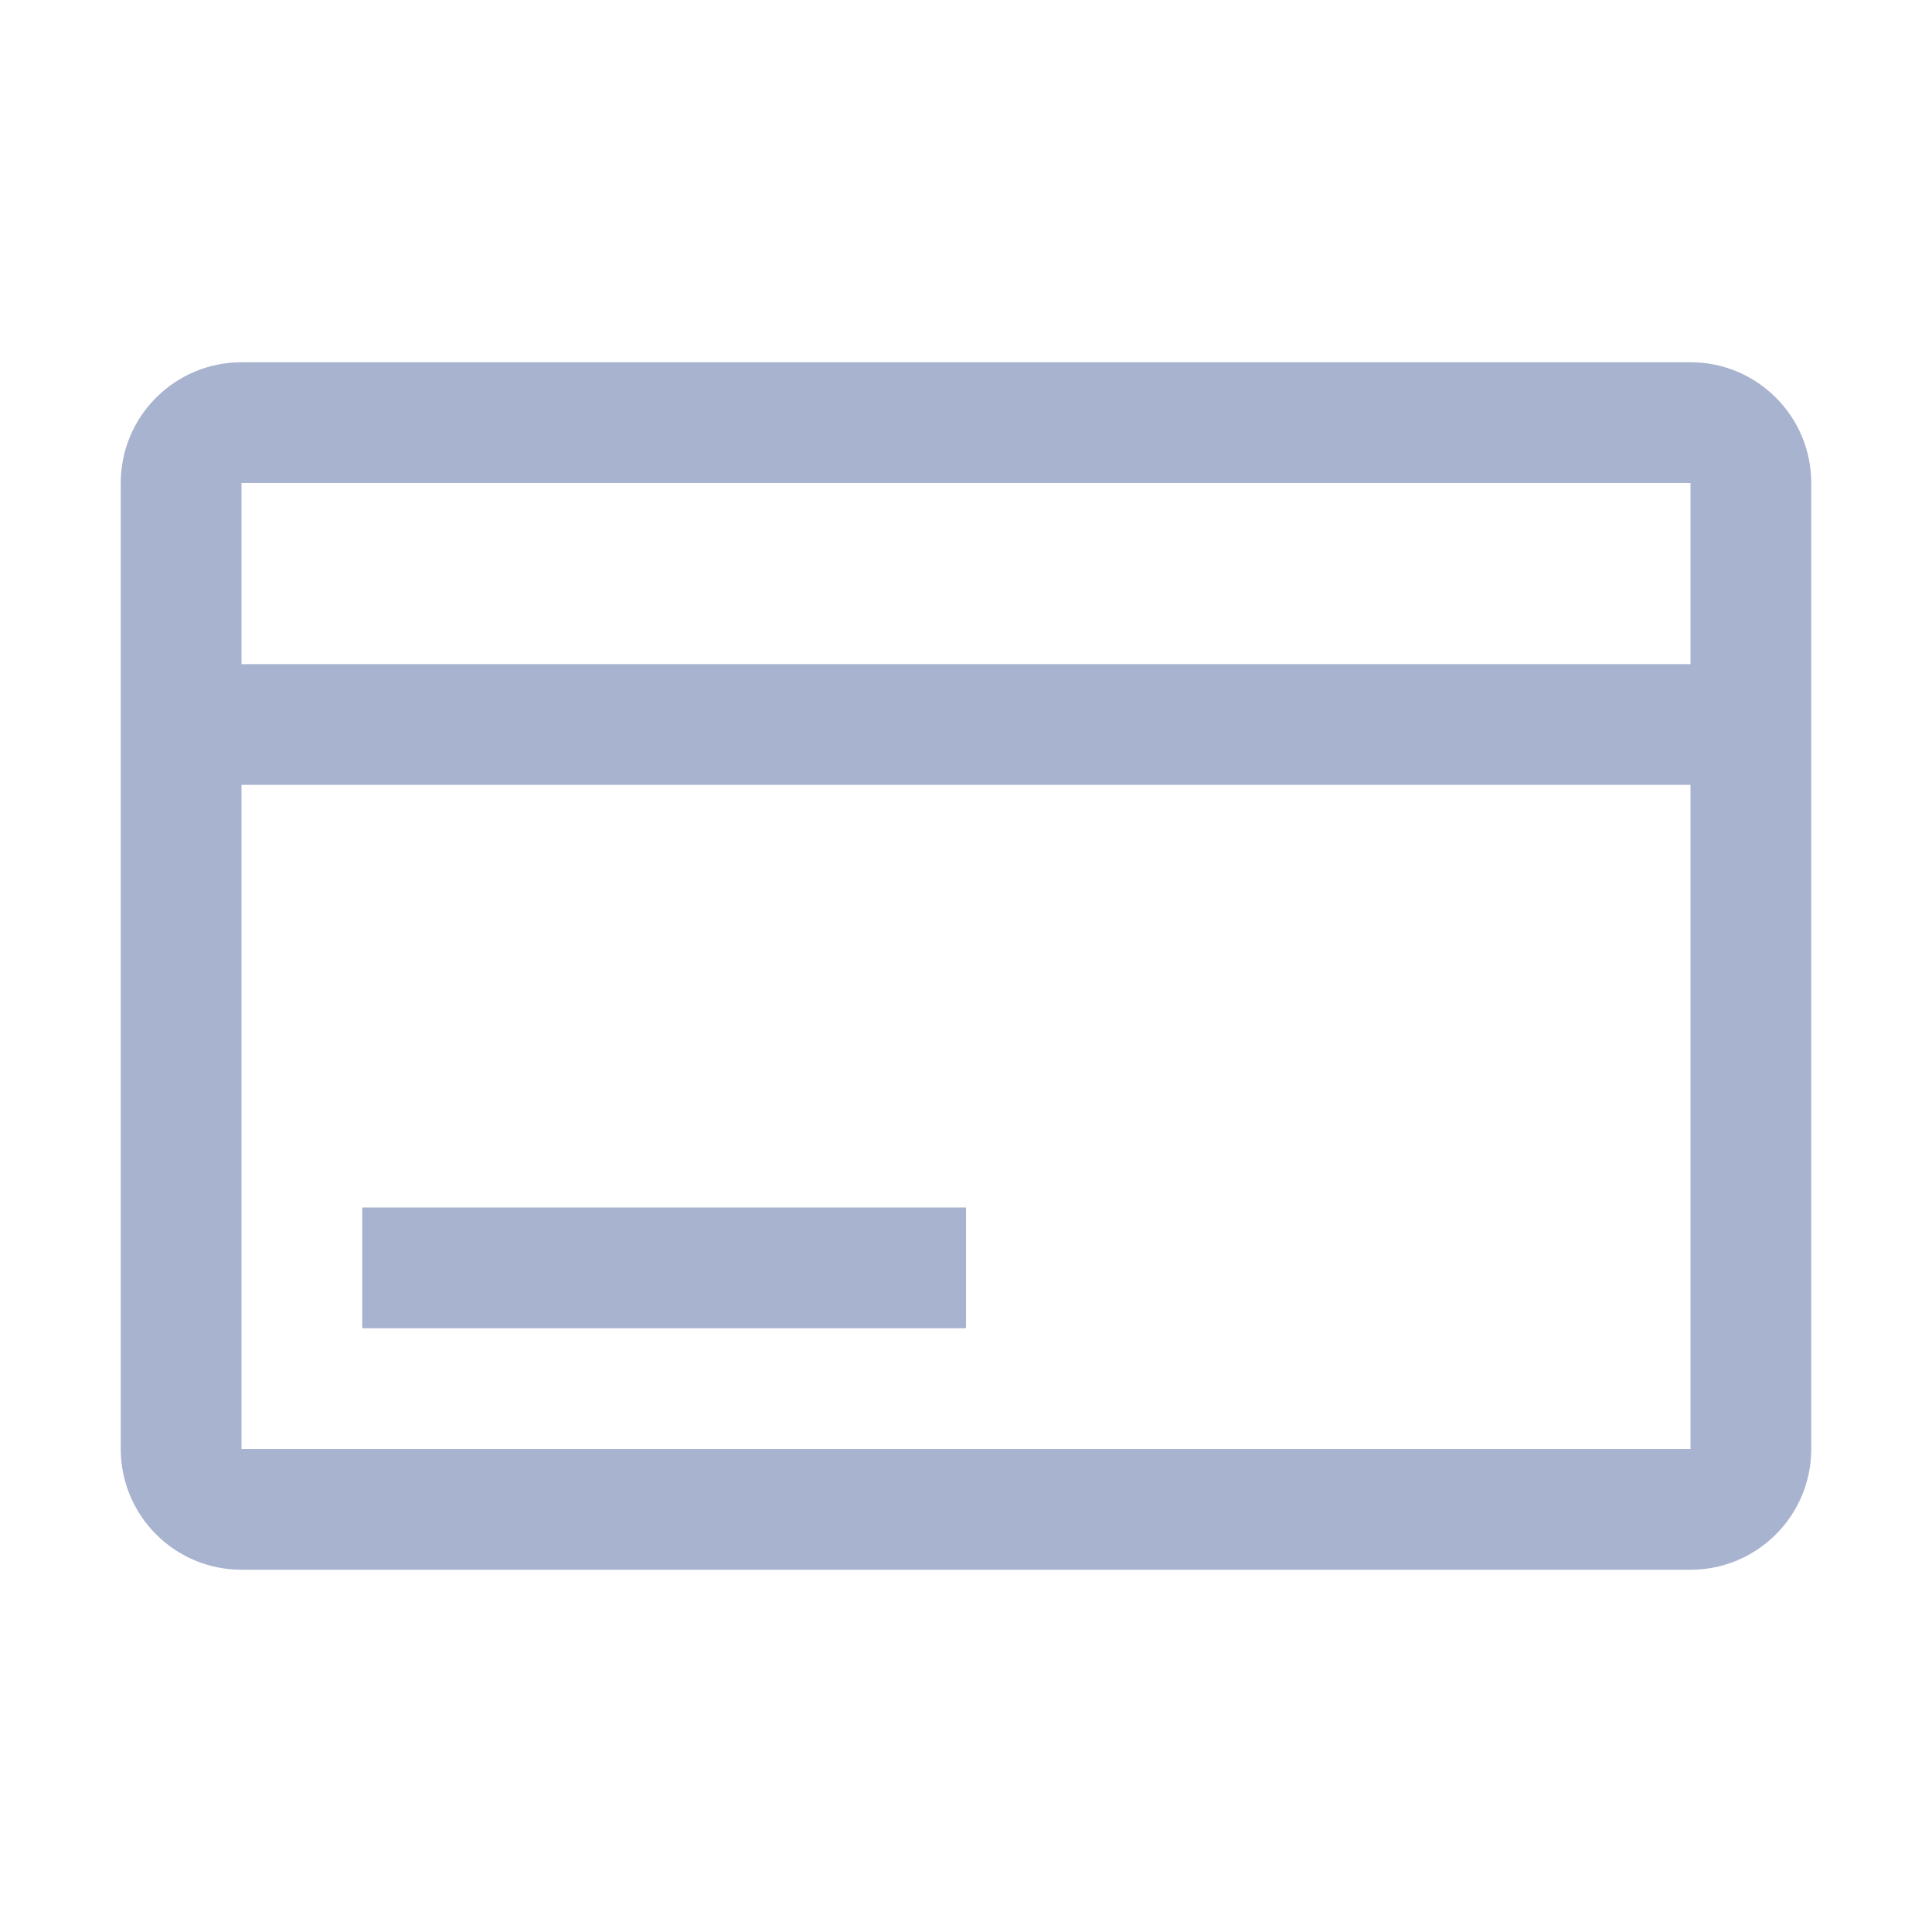
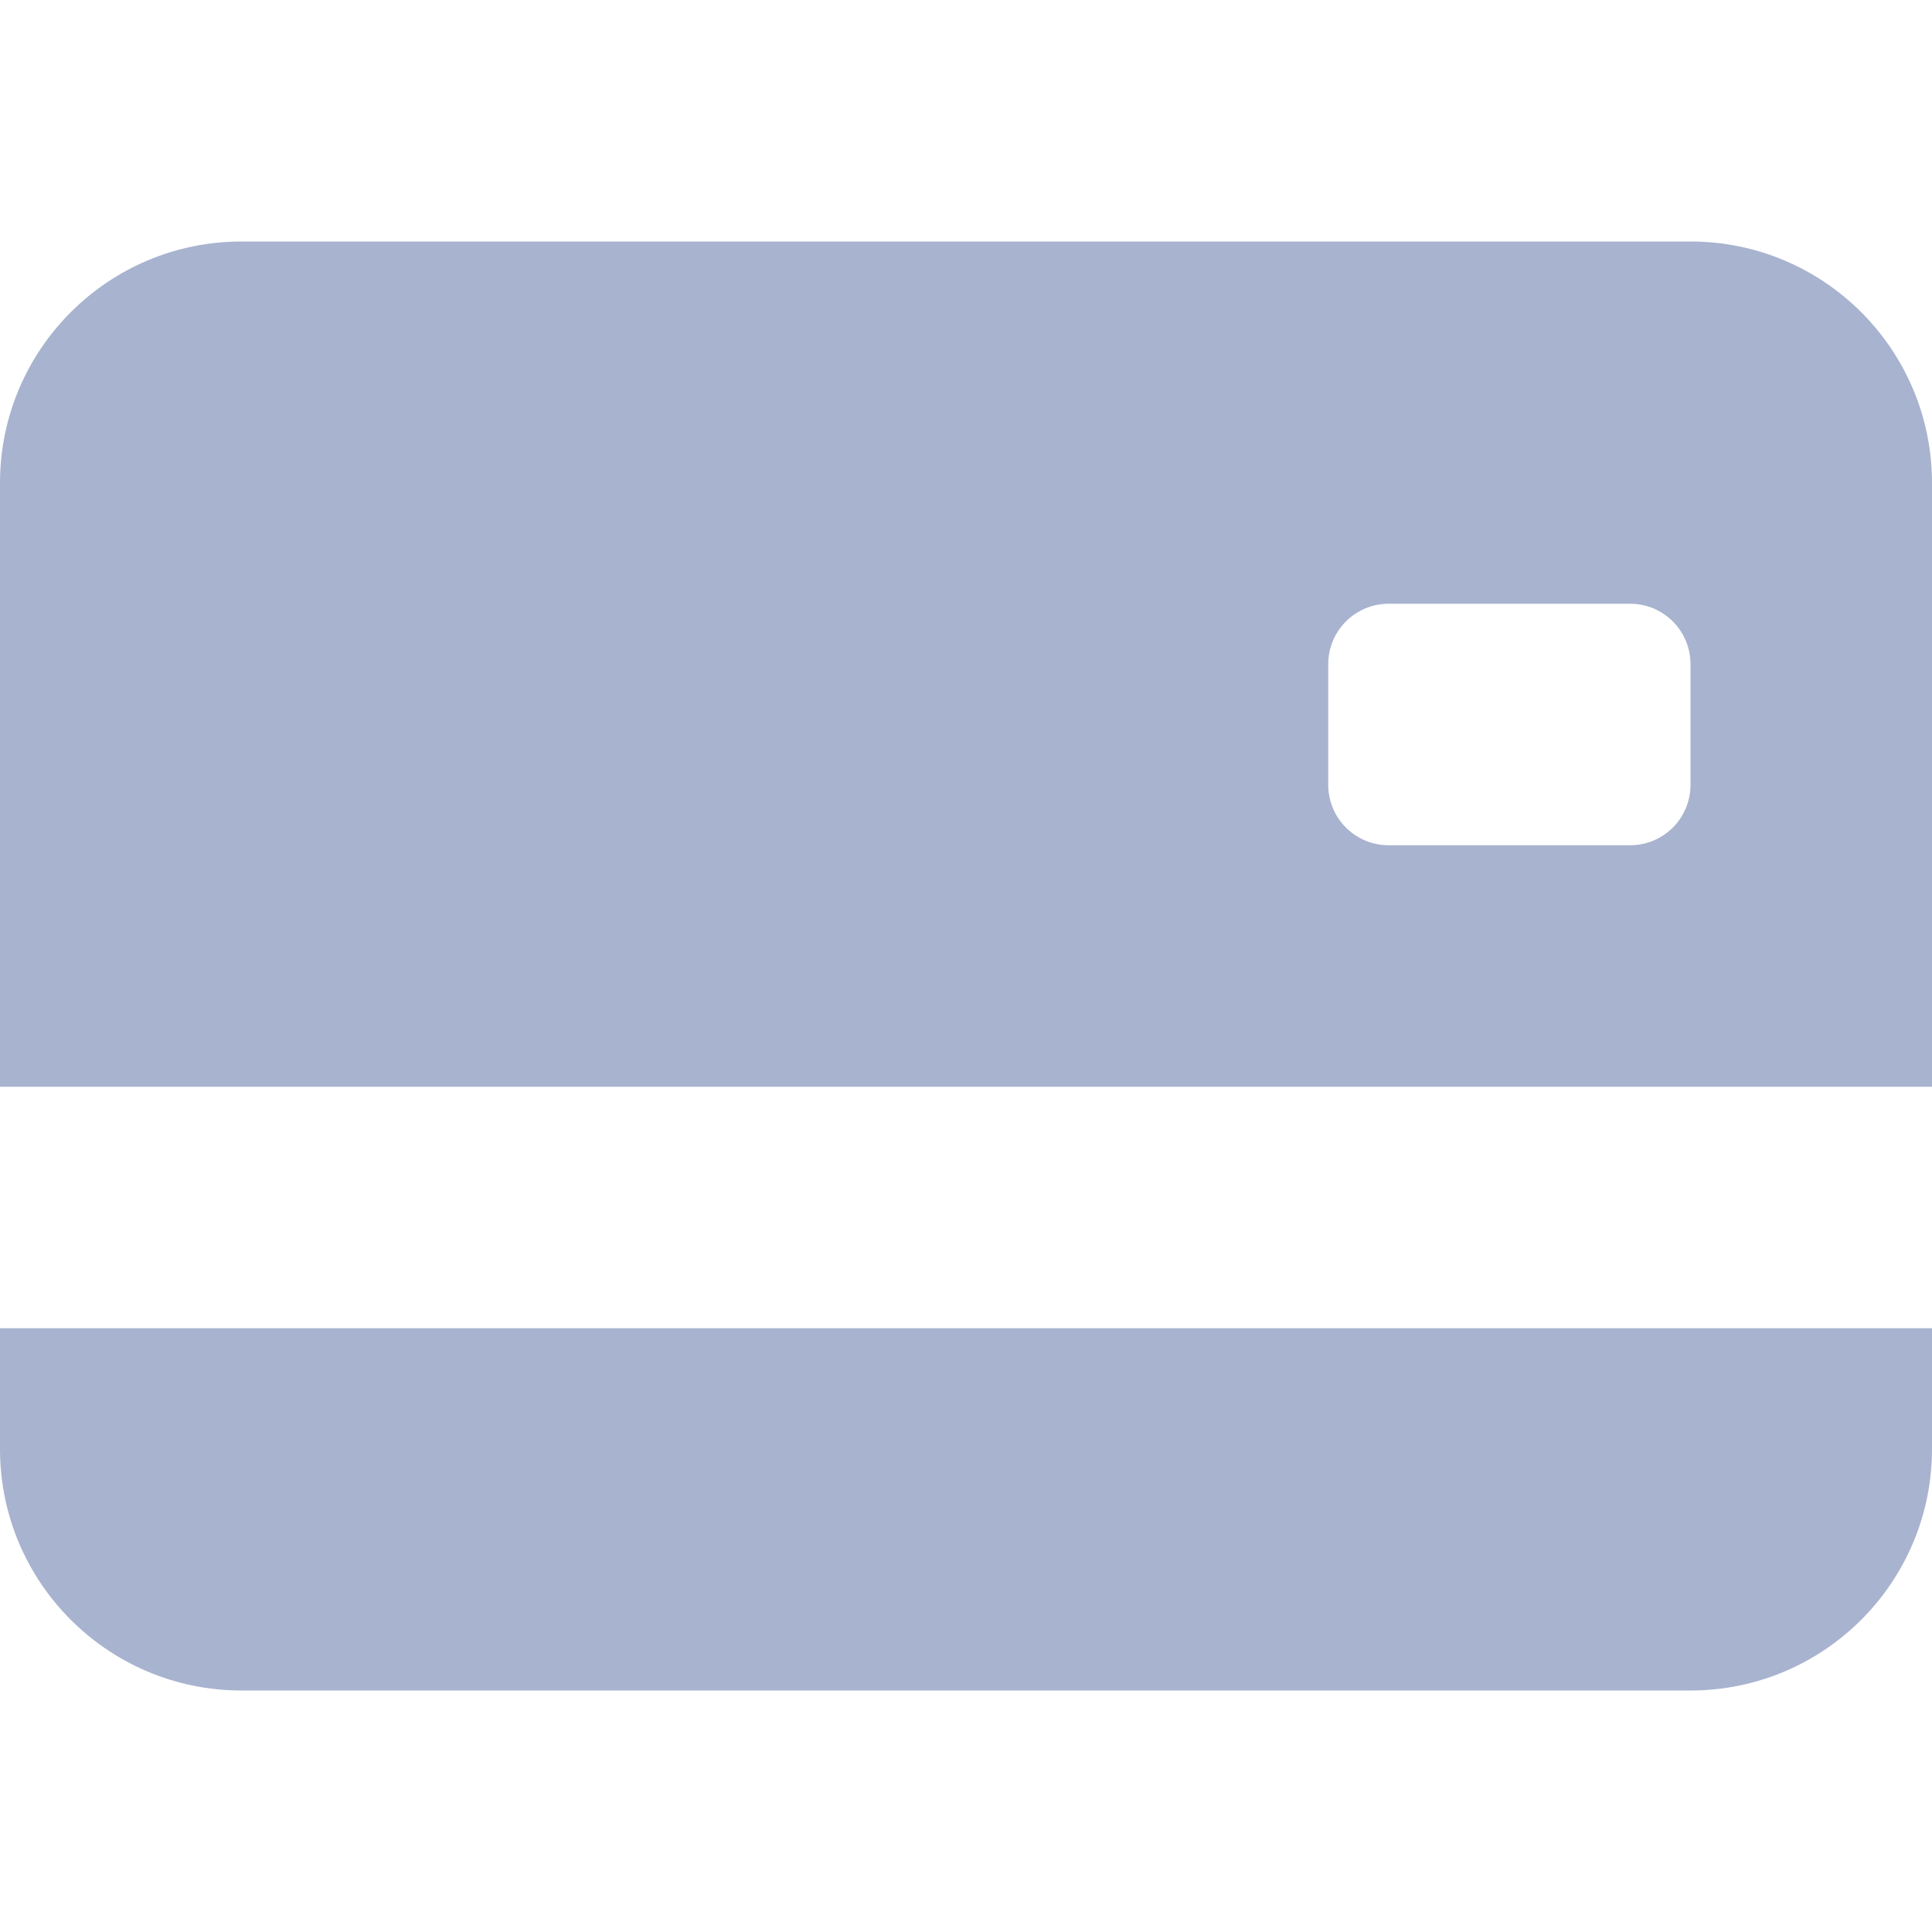
- <svg xmlns="http://www.w3.org/2000/svg" width="25" height="25" viewBox="0 0 32 32">
-   <path fill="#a8b3cf" d="M28 6H4a2 2 0 0 0-2 2v16a2 2 0 0 0 2 2h24a2 2 0 0 0 2-2V8a2 2 0 0 0-2-2m0 2v3H4V8ZM4 24V13h24v11Z" />
-   <path fill="#a8b3cf" d="M6 20h10v2H6z" />
+ <svg xmlns="http://www.w3.org/2000/svg" width="25" height="25" viewBox="0 0 16 16">
+   <path fill="#a8b3cf" d="M0 4a2 2 0 0 1 2-2h12a2 2 0 0 1 2 2v5H0zm11.5 1a.5.5 0 0 0-.5.5v1a.5.5 0 0 0 .5.5h2a.5.5 0 0 0 .5-.5v-1a.5.5 0 0 0-.5-.5zM0 11v1a2 2 0 0 0 2 2h12a2 2 0 0 0 2-2v-1z" />
</svg>
